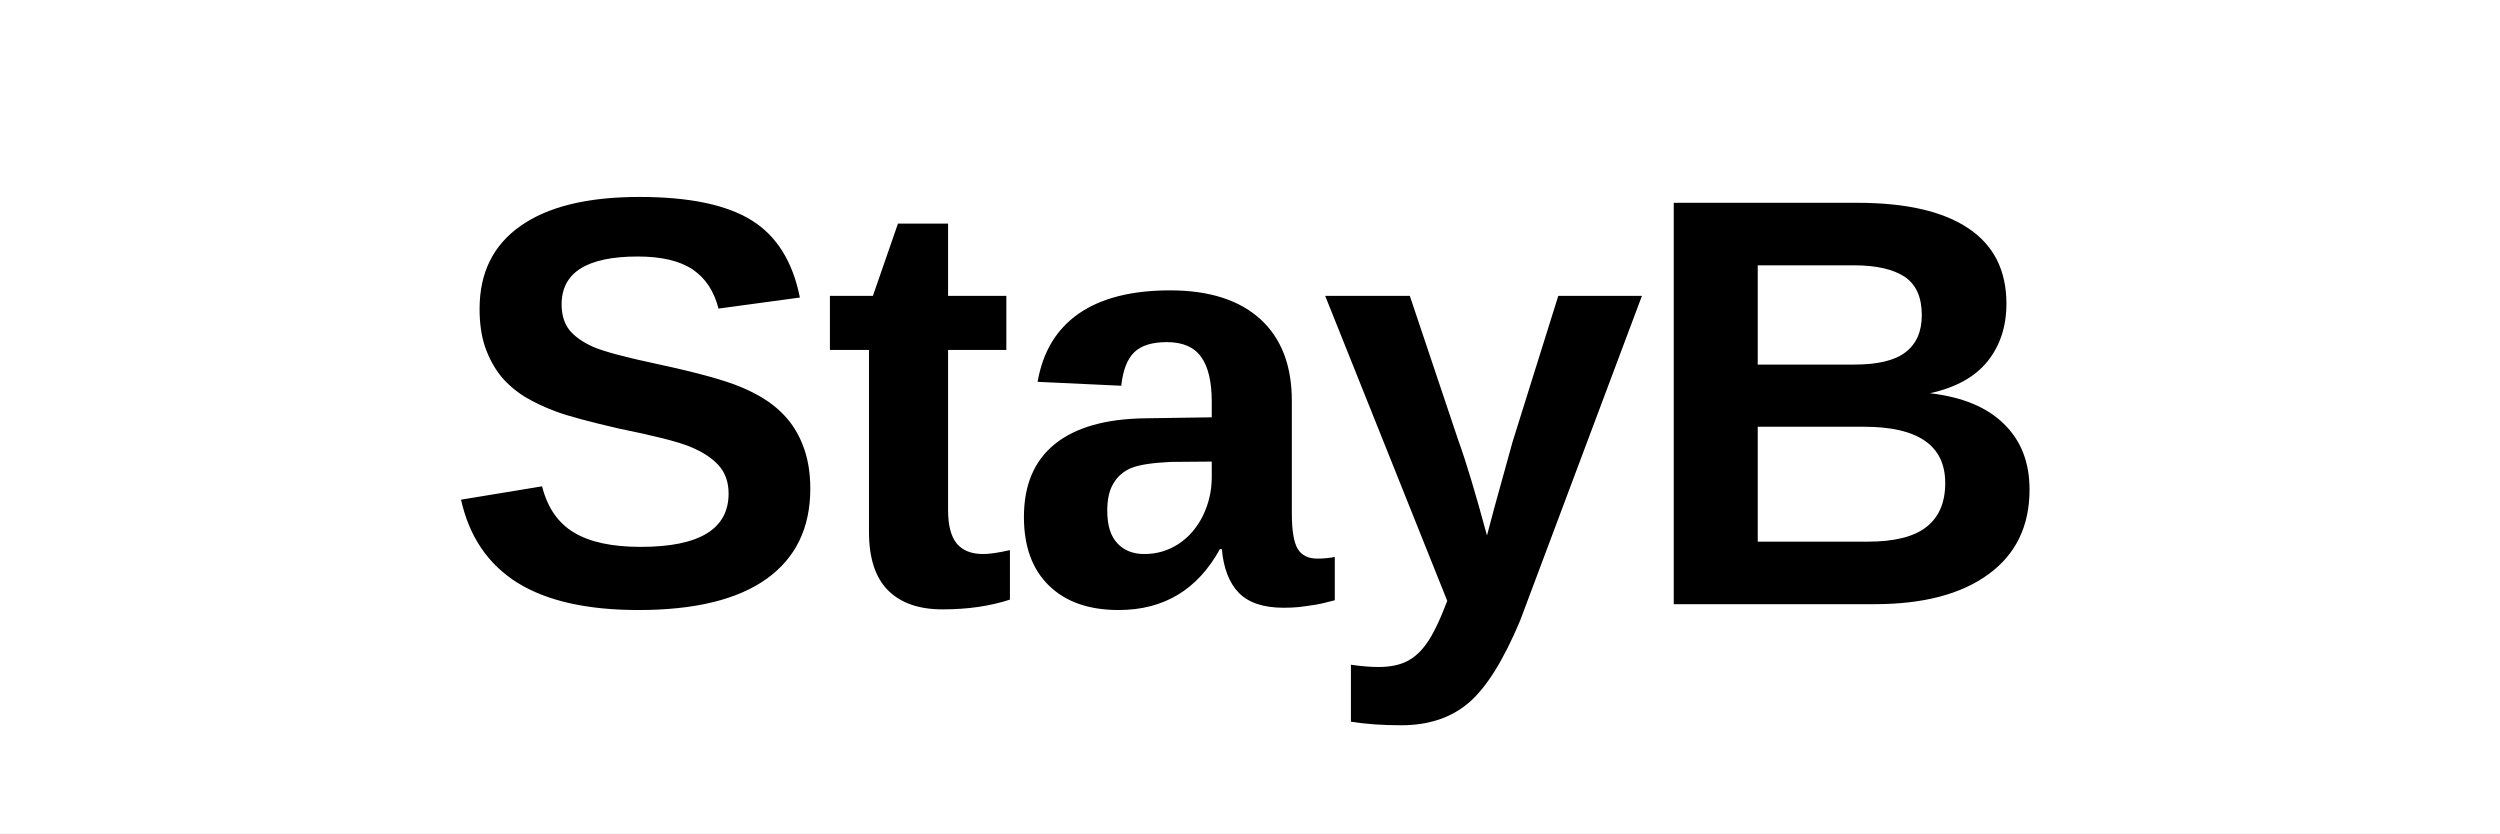
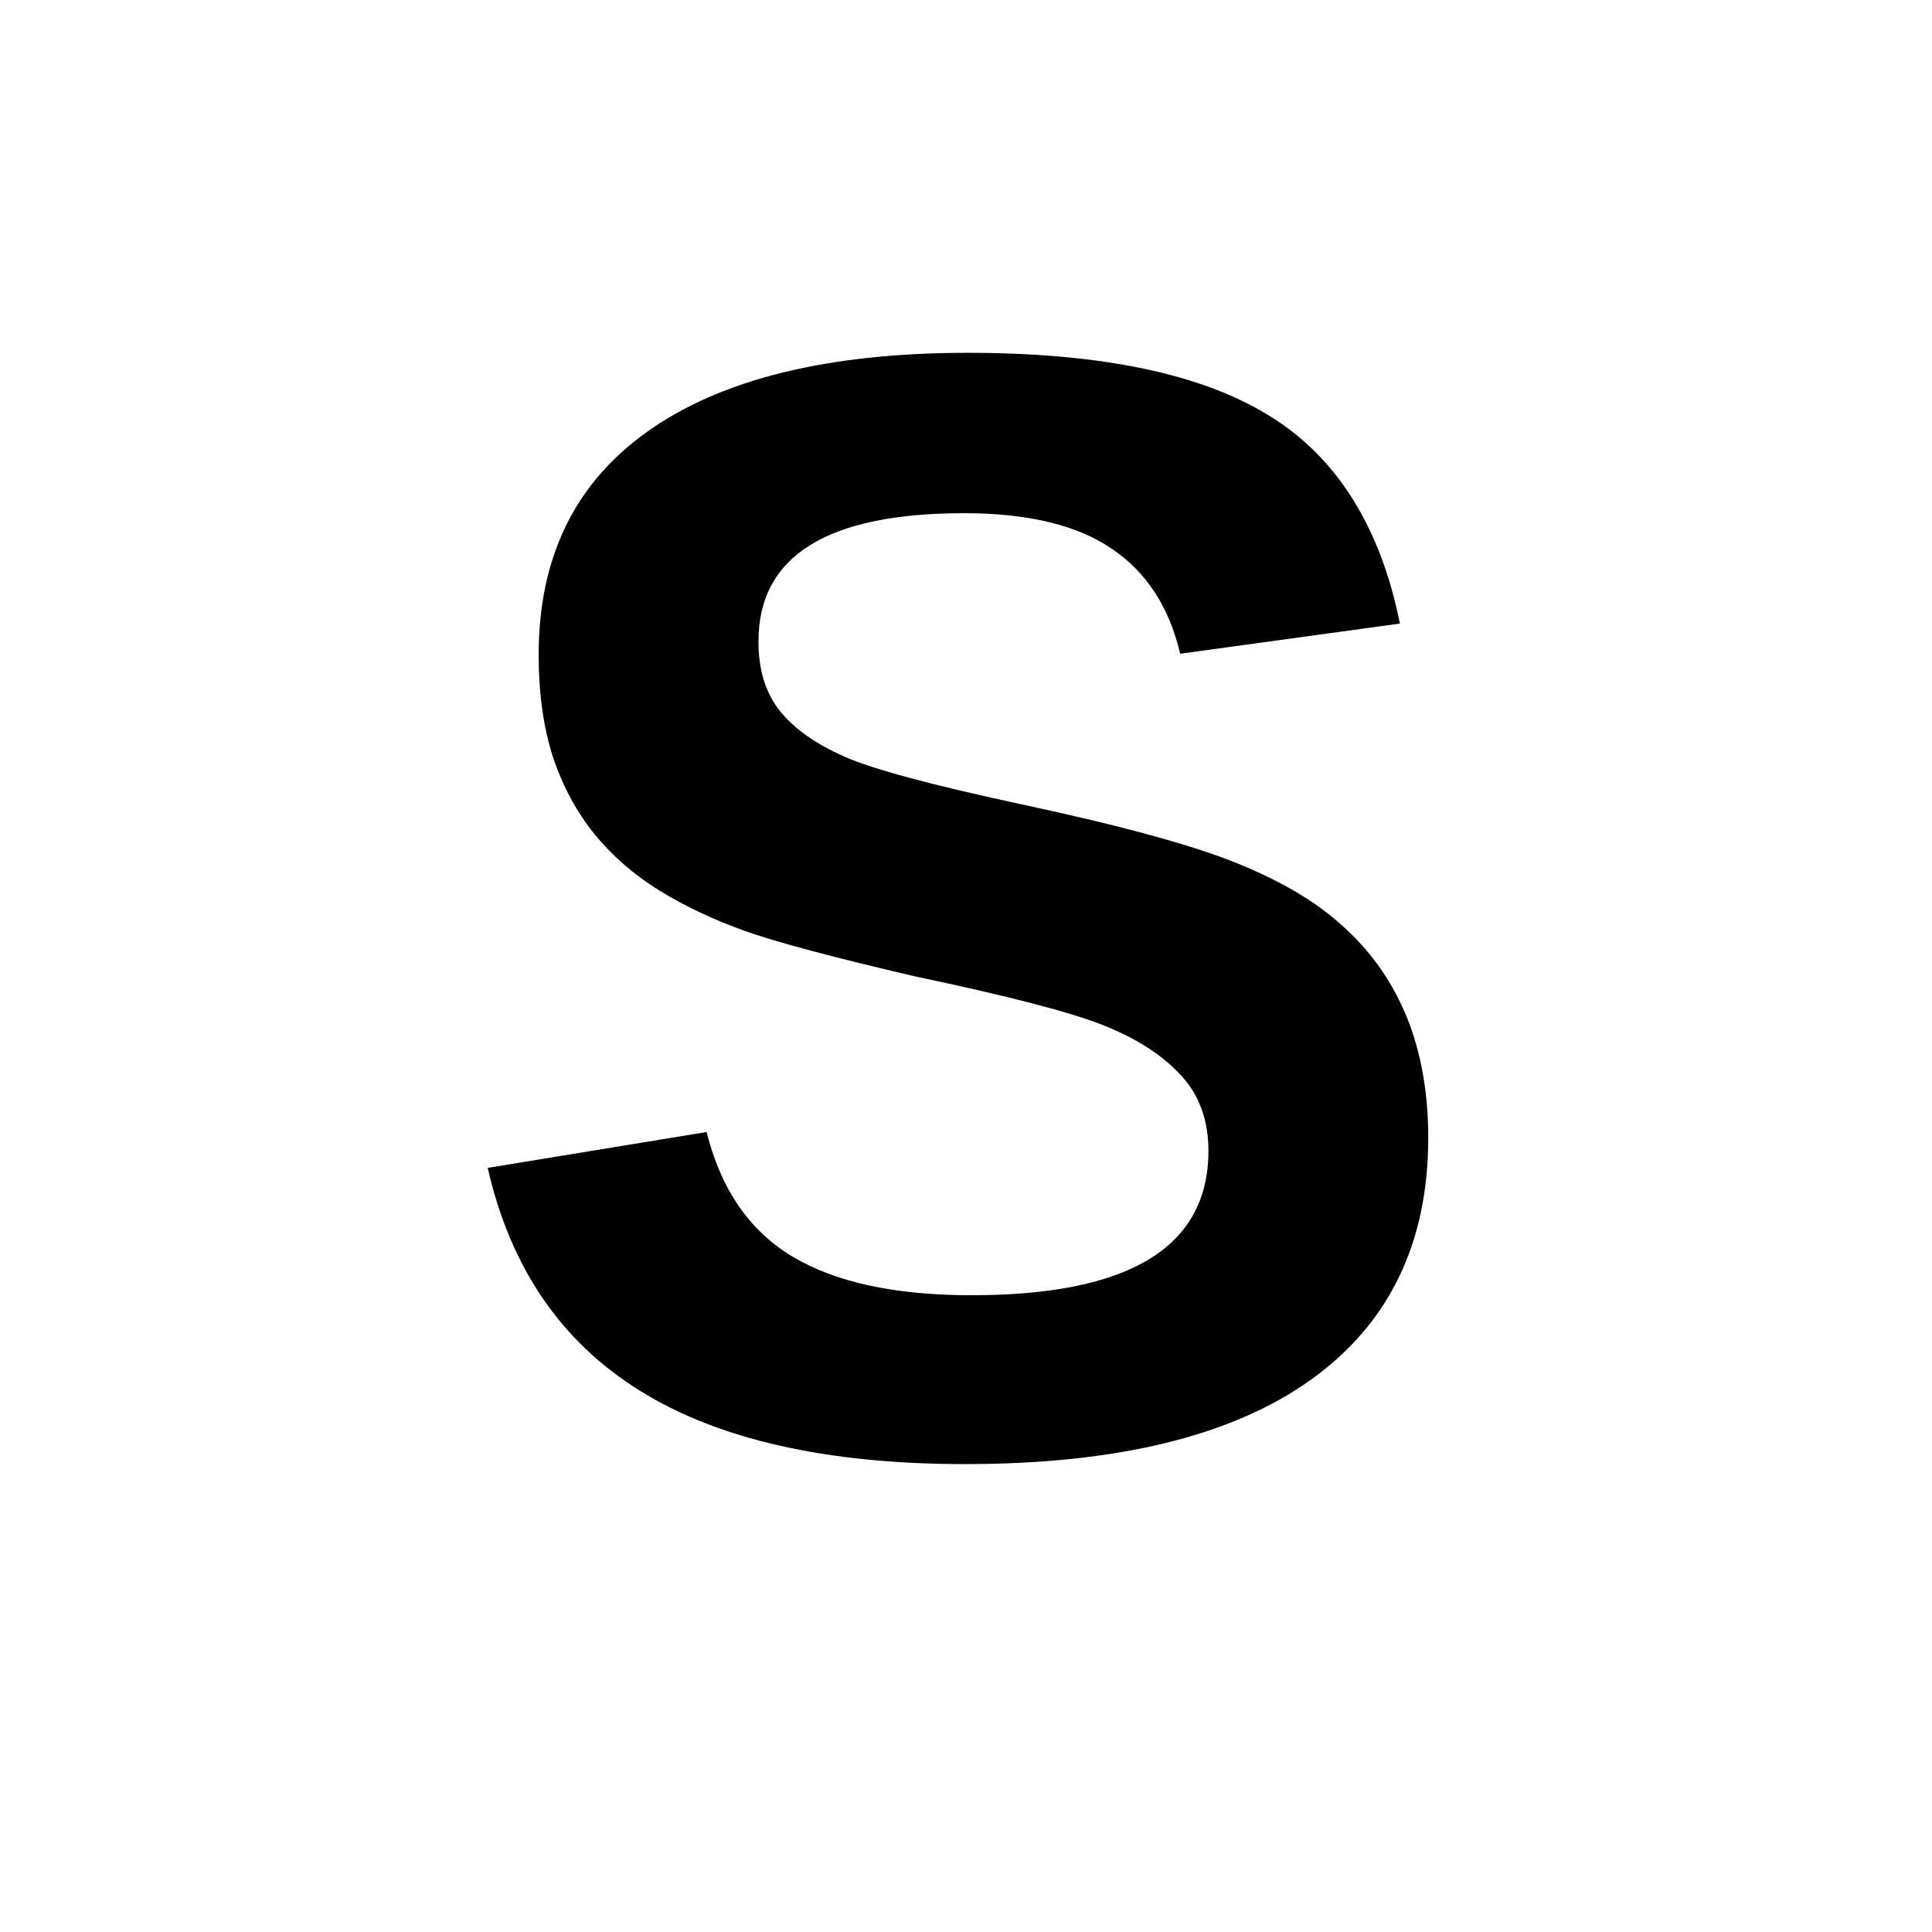
- <svg xmlns="http://www.w3.org/2000/svg" viewBox="0 0 120 40">
-   <rect width="120" height="40" fill="white" />
-   <text x="60" y="29" font-family="system-ui, -apple-system, 'Helvetica Neue', Arial, sans-serif" font-size="28" font-weight="700" fill="black" text-anchor="middle" letter-spacing="-0.5">StayB</text>
+ <svg xmlns="http://www.w3.org/2000/svg" viewBox="0 0 32 32">
+   <rect width="32" height="32" fill="white" />
+   <text x="16" y="24" font-family="Arial, Helvetica, sans-serif" font-size="26" font-weight="700" fill="black" text-anchor="middle">S</text>
</svg>
